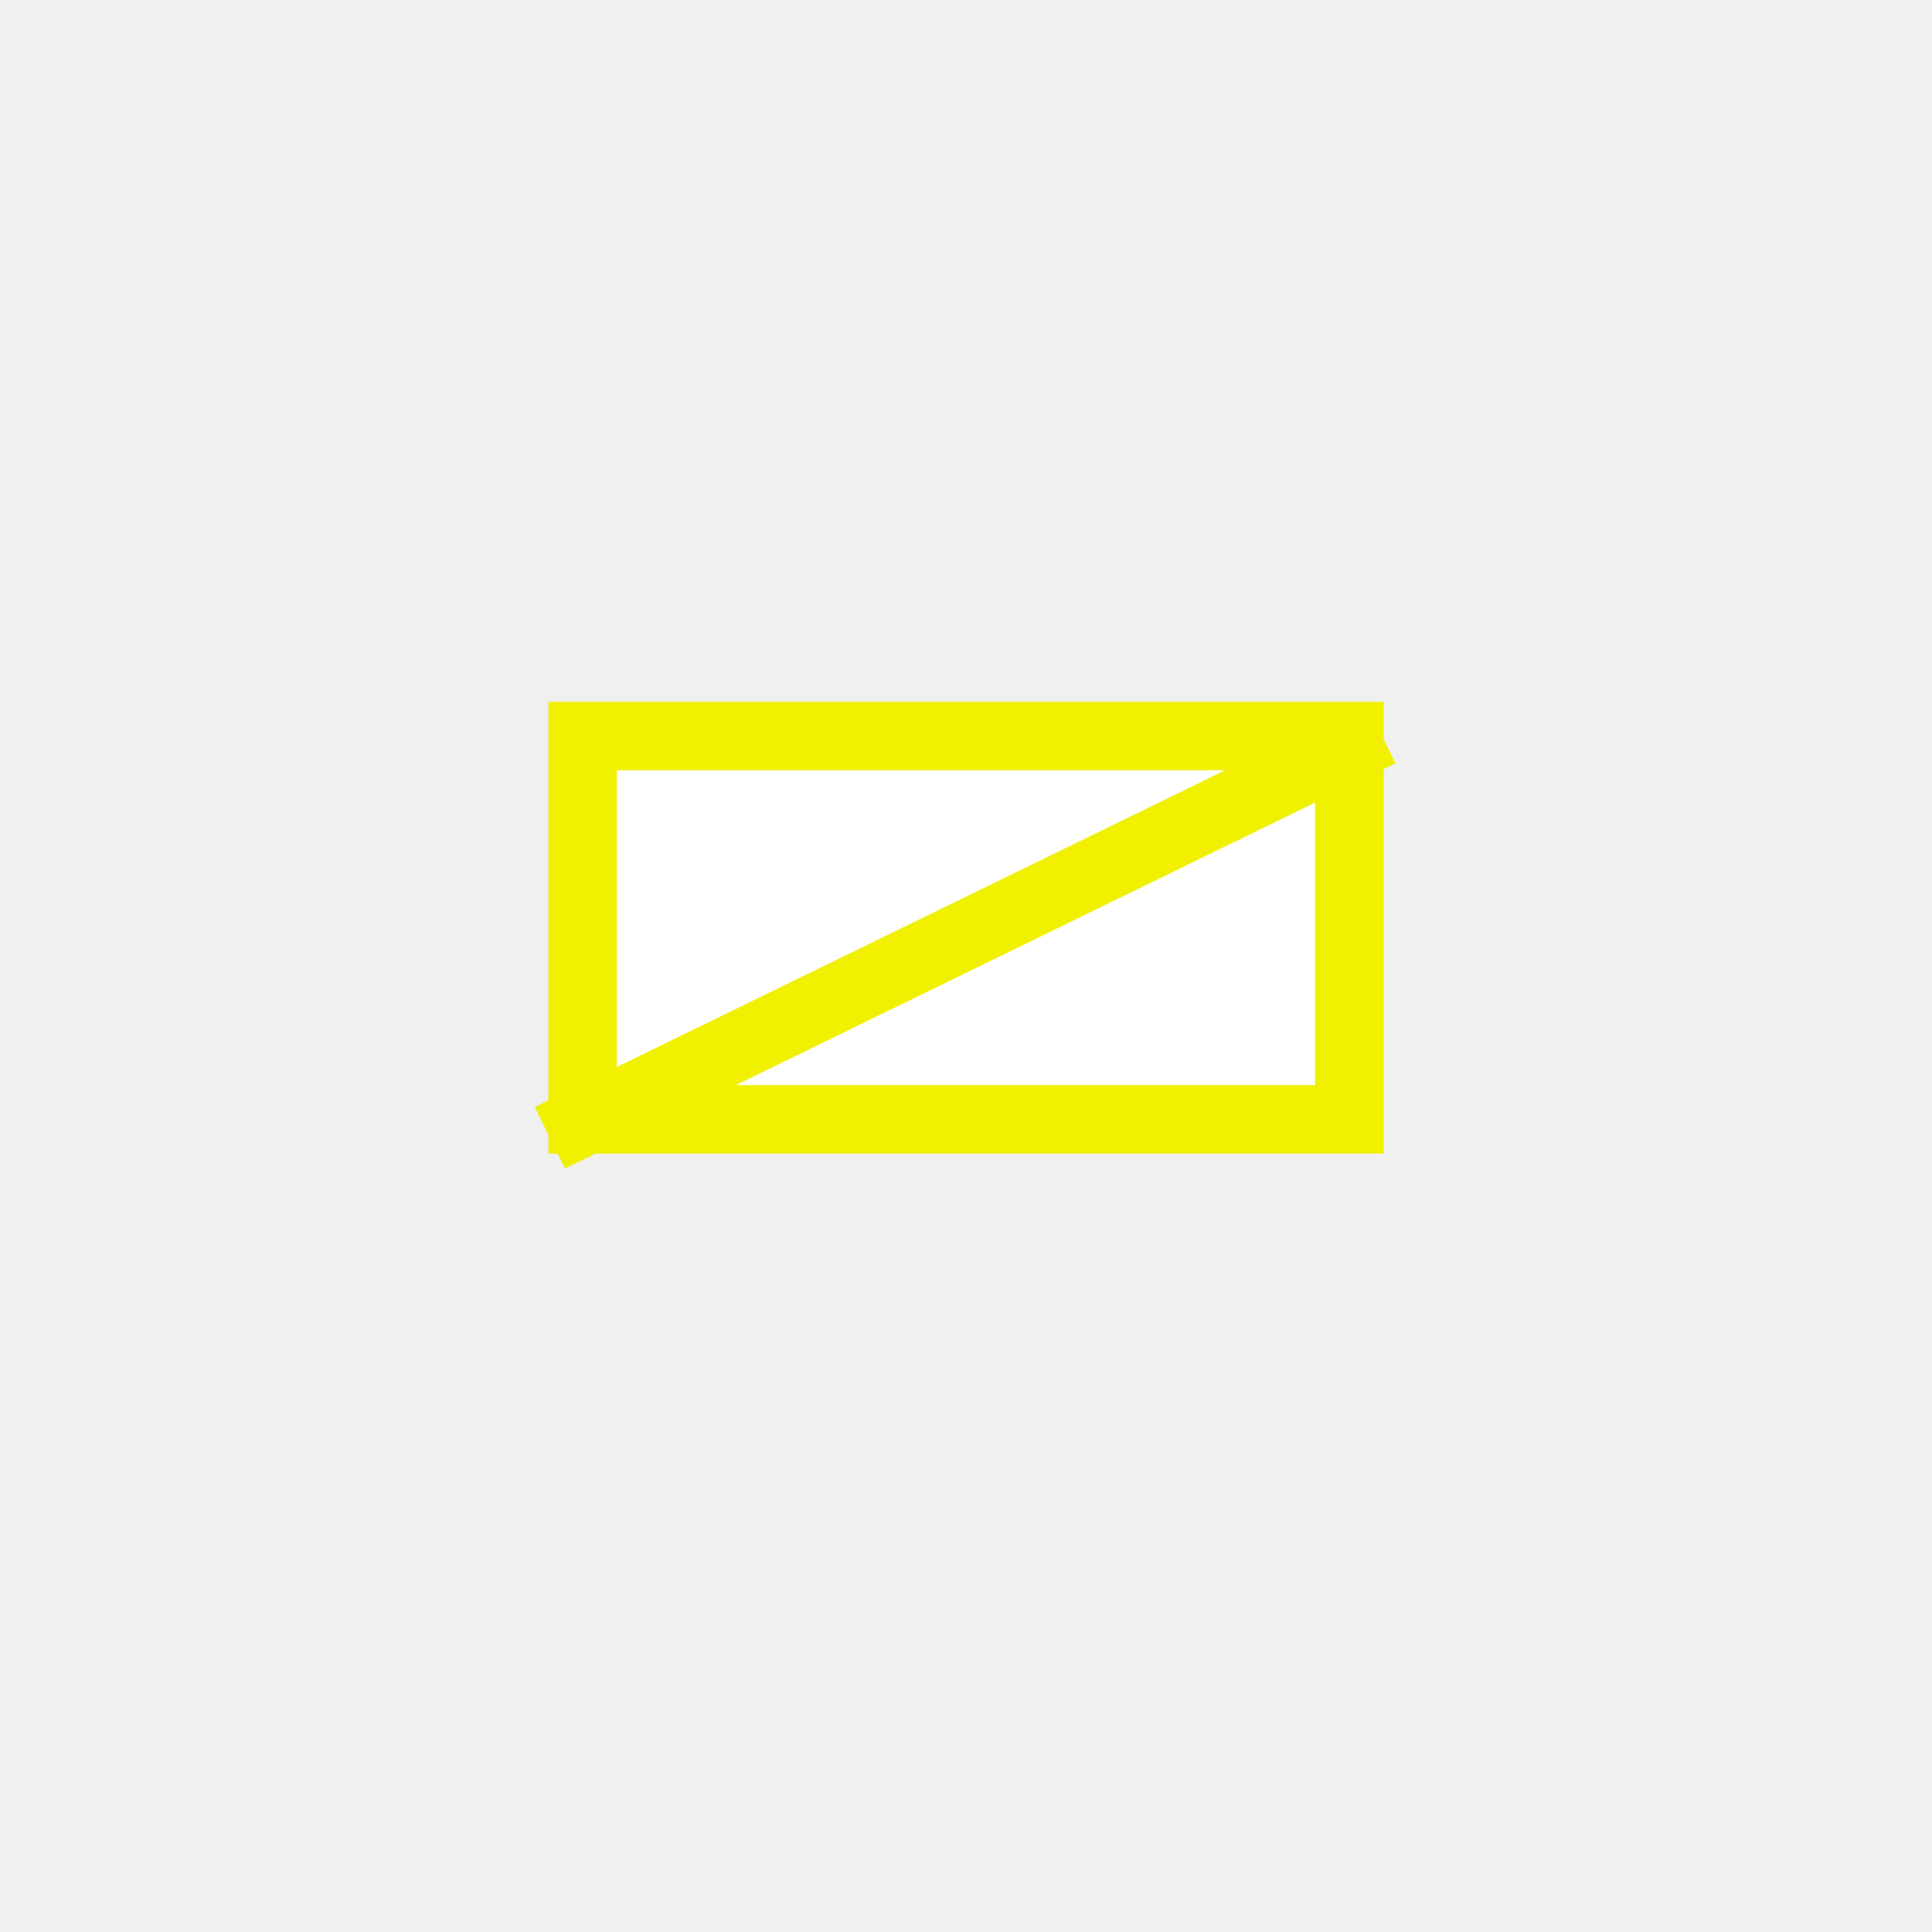
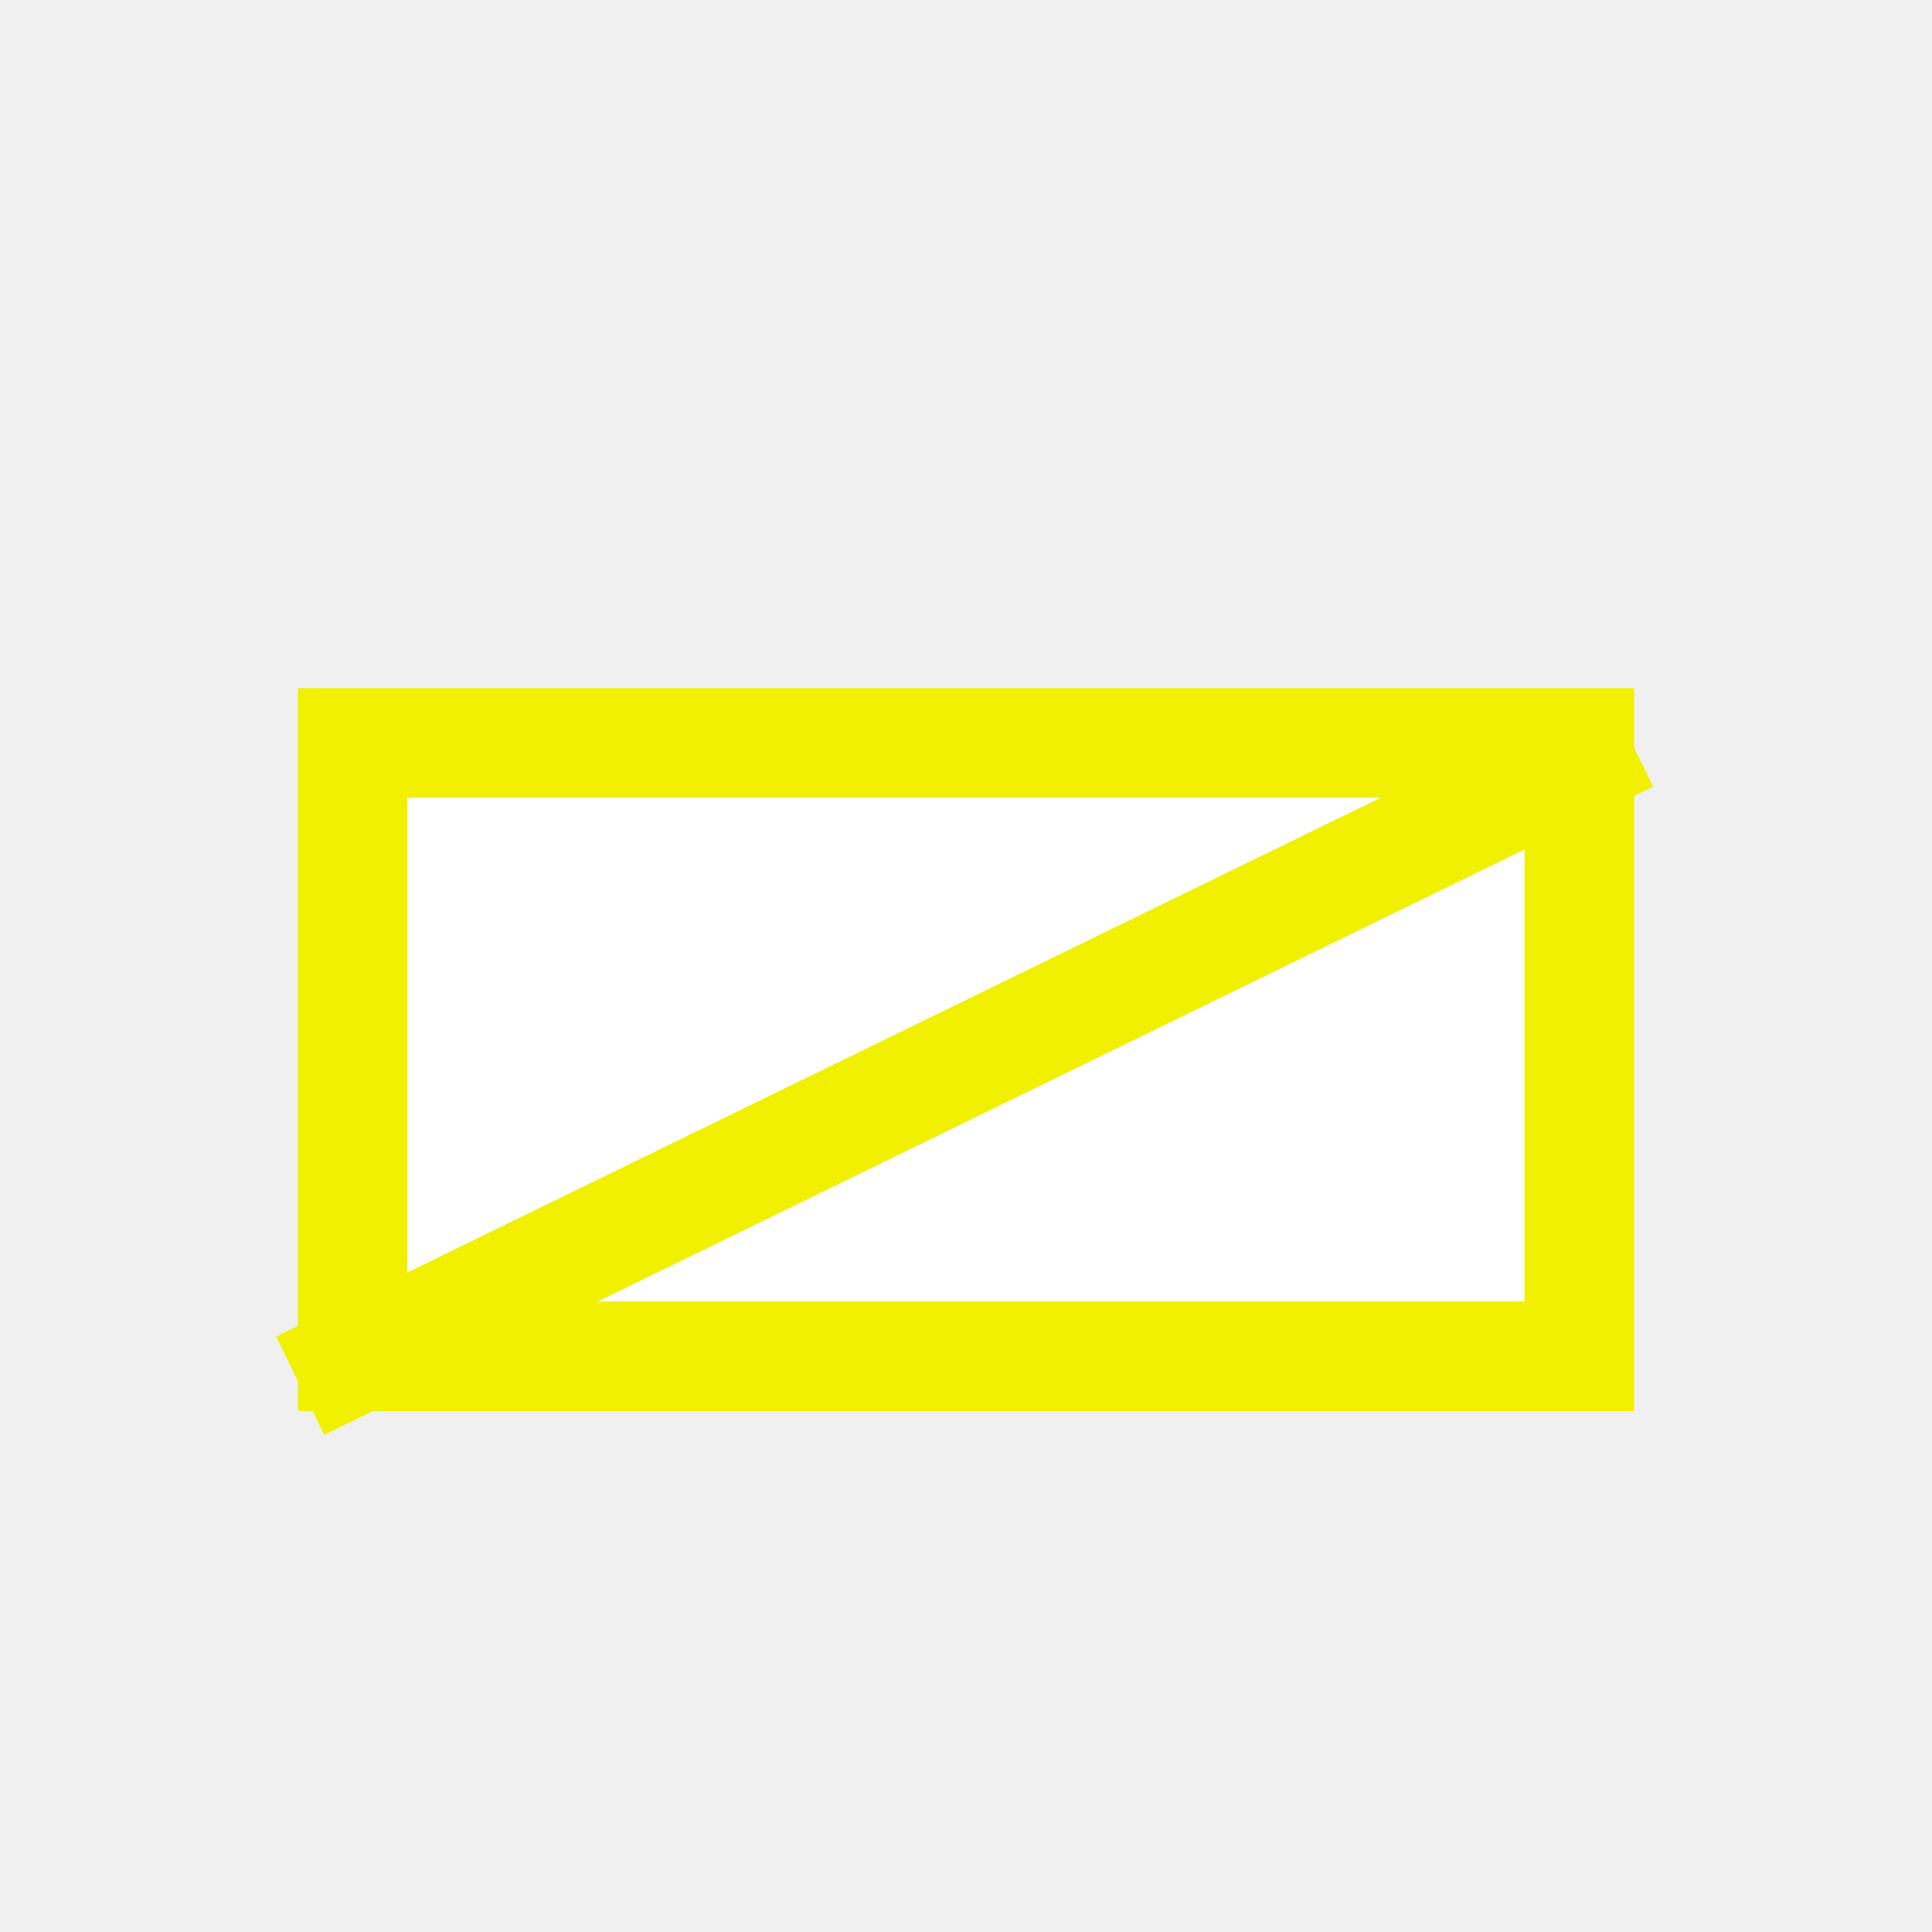
- <svg xmlns="http://www.w3.org/2000/svg" width="11.289mm" height="11.289mm" viewBox="0 0 32 32" version="1.2" baseProfile="tiny">
+ <svg xmlns="http://www.w3.org/2000/svg" width="32" height="32" viewBox="6 9 20 11" version="1.2" baseProfile="tiny">
  <defs>
</defs>
  <g fill="none" stroke="black" stroke-width="1" fill-rule="evenodd" stroke-linecap="square" stroke-linejoin="bevel">
    <g fill="#ffffff" fill-opacity="1" stroke="#f0f000" stroke-opacity="1" stroke-width="1.134" stroke-linecap="square" stroke-linejoin="miter" stroke-miterlimit="2" transform="matrix(1,0,0,1,0,0)" font-family="MS Shell Dlg 2" font-size="8.25" font-weight="400" font-style="normal">
      <path vector-effect="none" fill-rule="evenodd" d="M22.349,12.191 L22.349,18.54 L9.651,18.54 L9.651,12.191 L22.349,12.191" />
    </g>
    <g fill="none" stroke="#f0f000" stroke-opacity="1" stroke-width="1.134" stroke-linecap="square" stroke-linejoin="bevel" transform="matrix(1,0,0,1,0,0)" font-family="MS Shell Dlg 2" font-size="8.25" font-weight="400" font-style="normal">
      <path vector-effect="none" fill-rule="evenodd" d="M22.355,12.383 L9.617,18.596" />
    </g>
  </g>
</svg>
